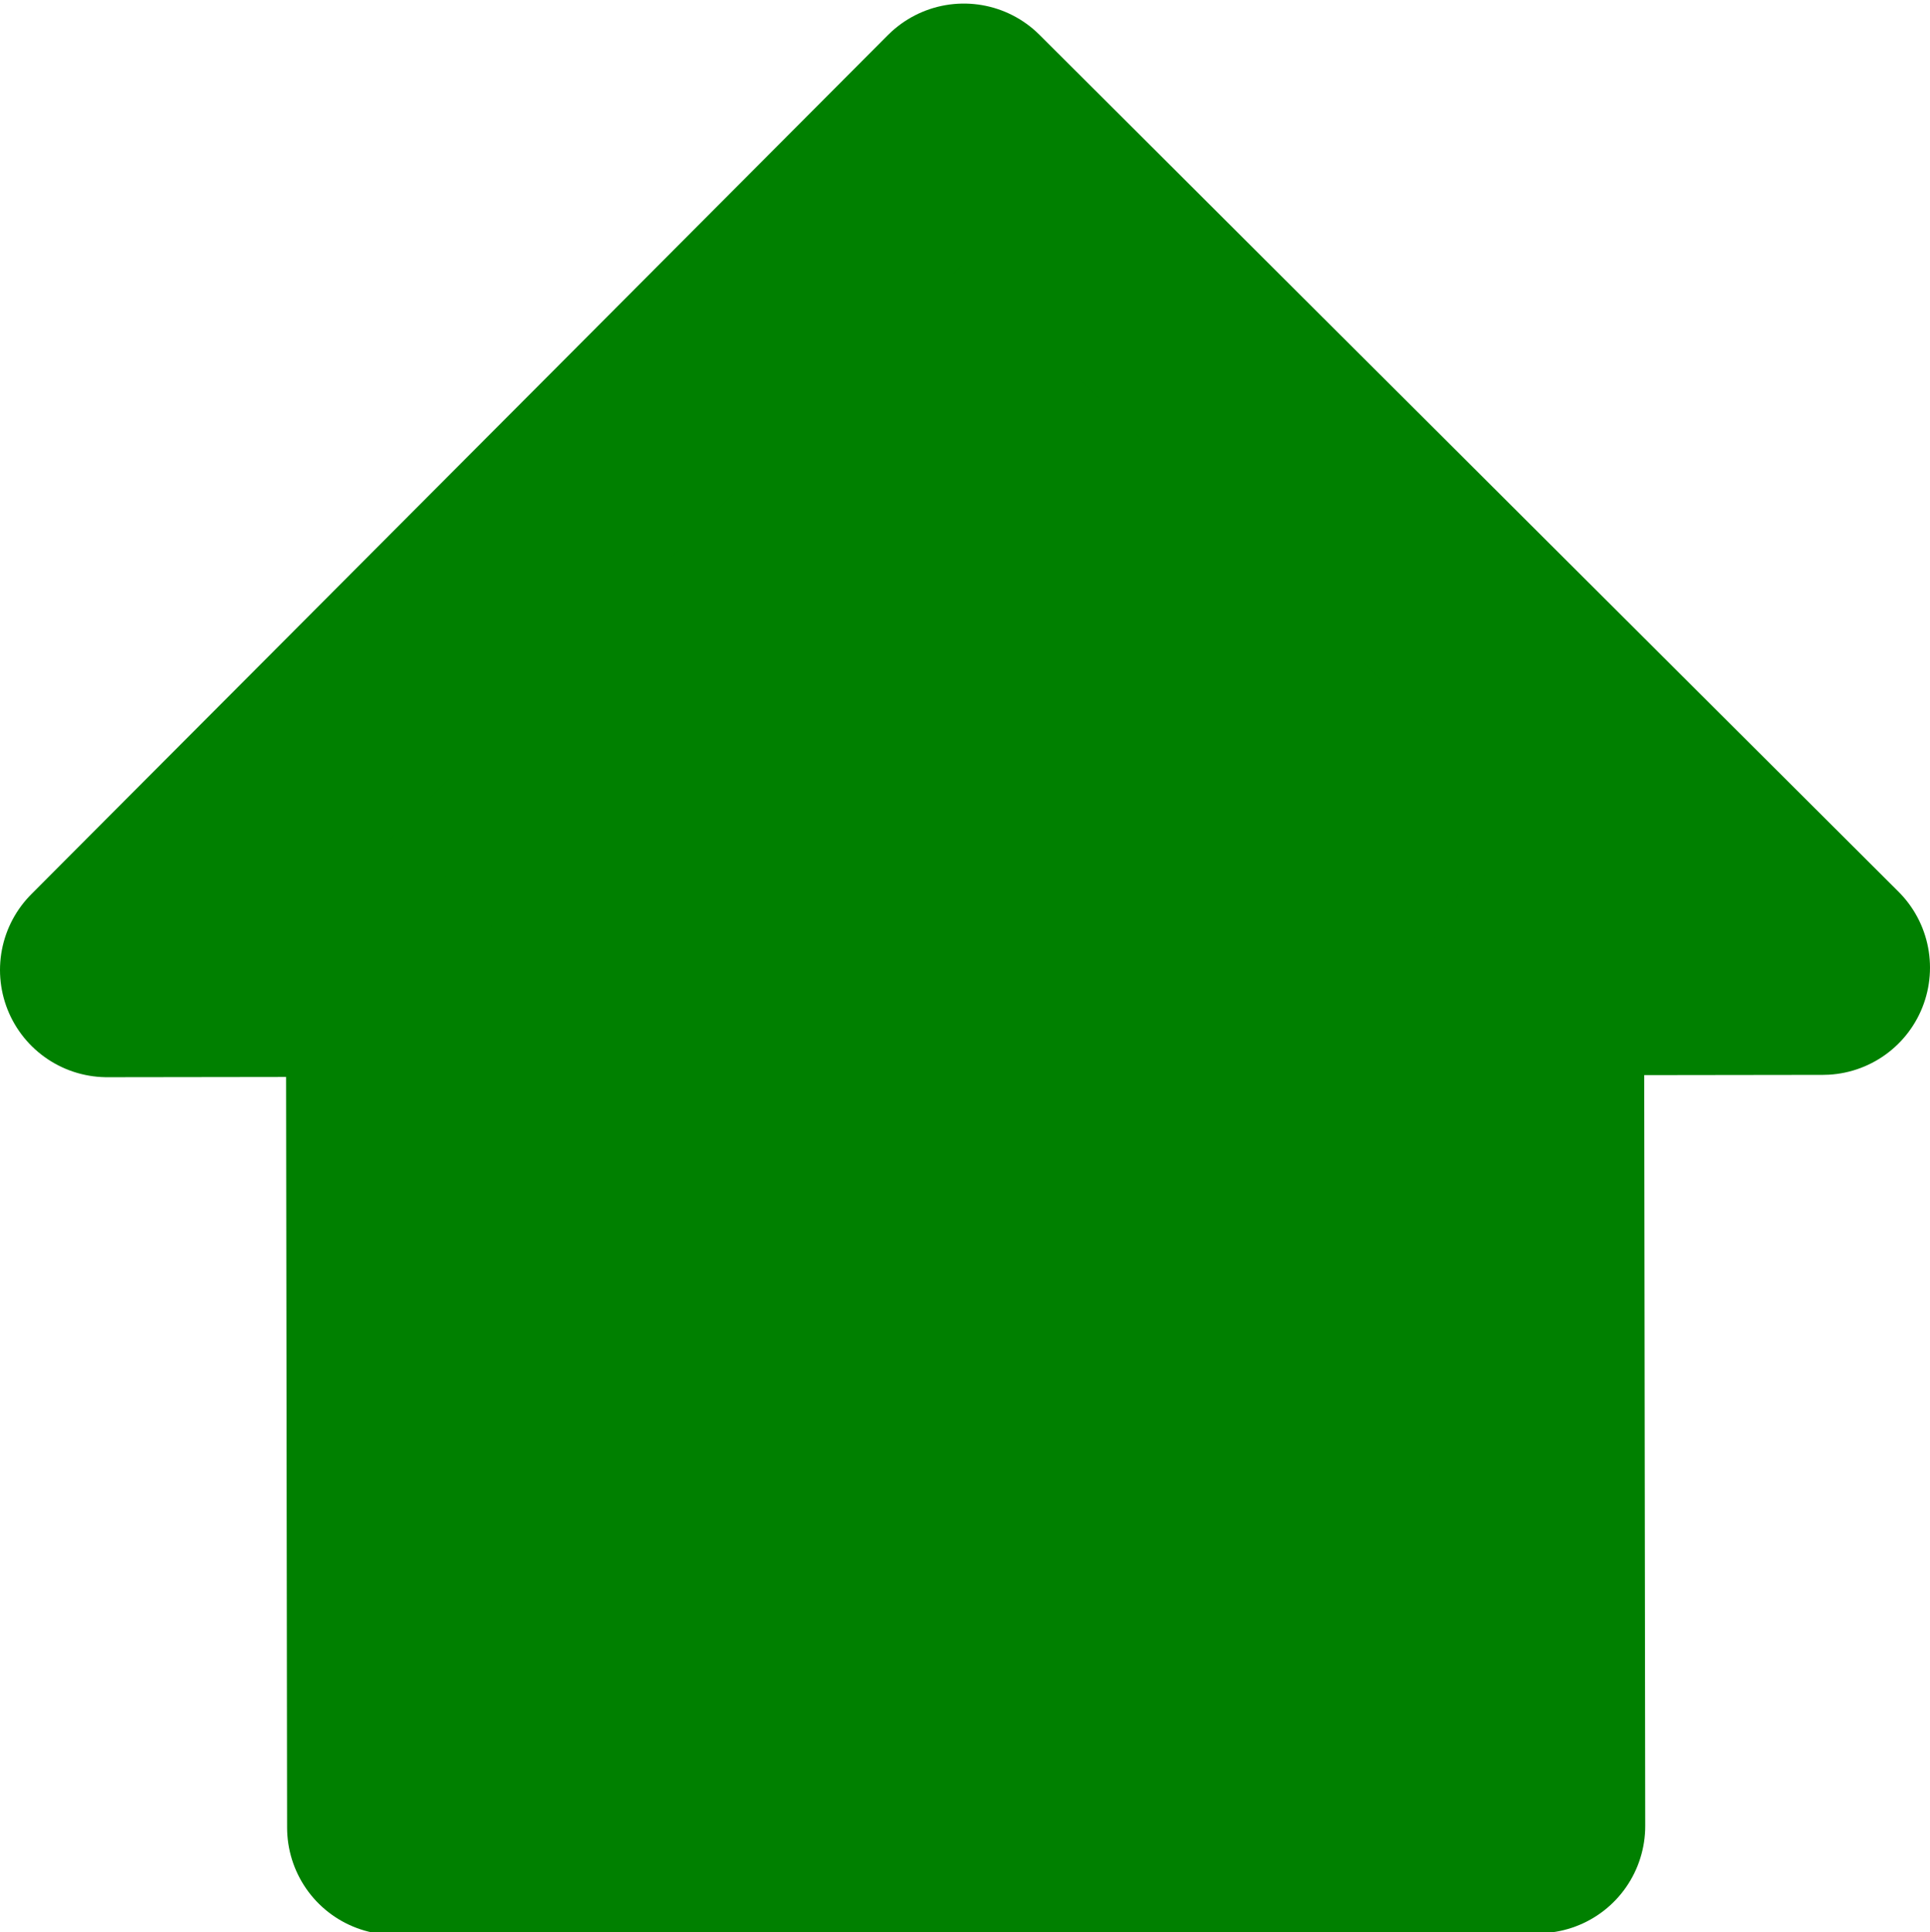
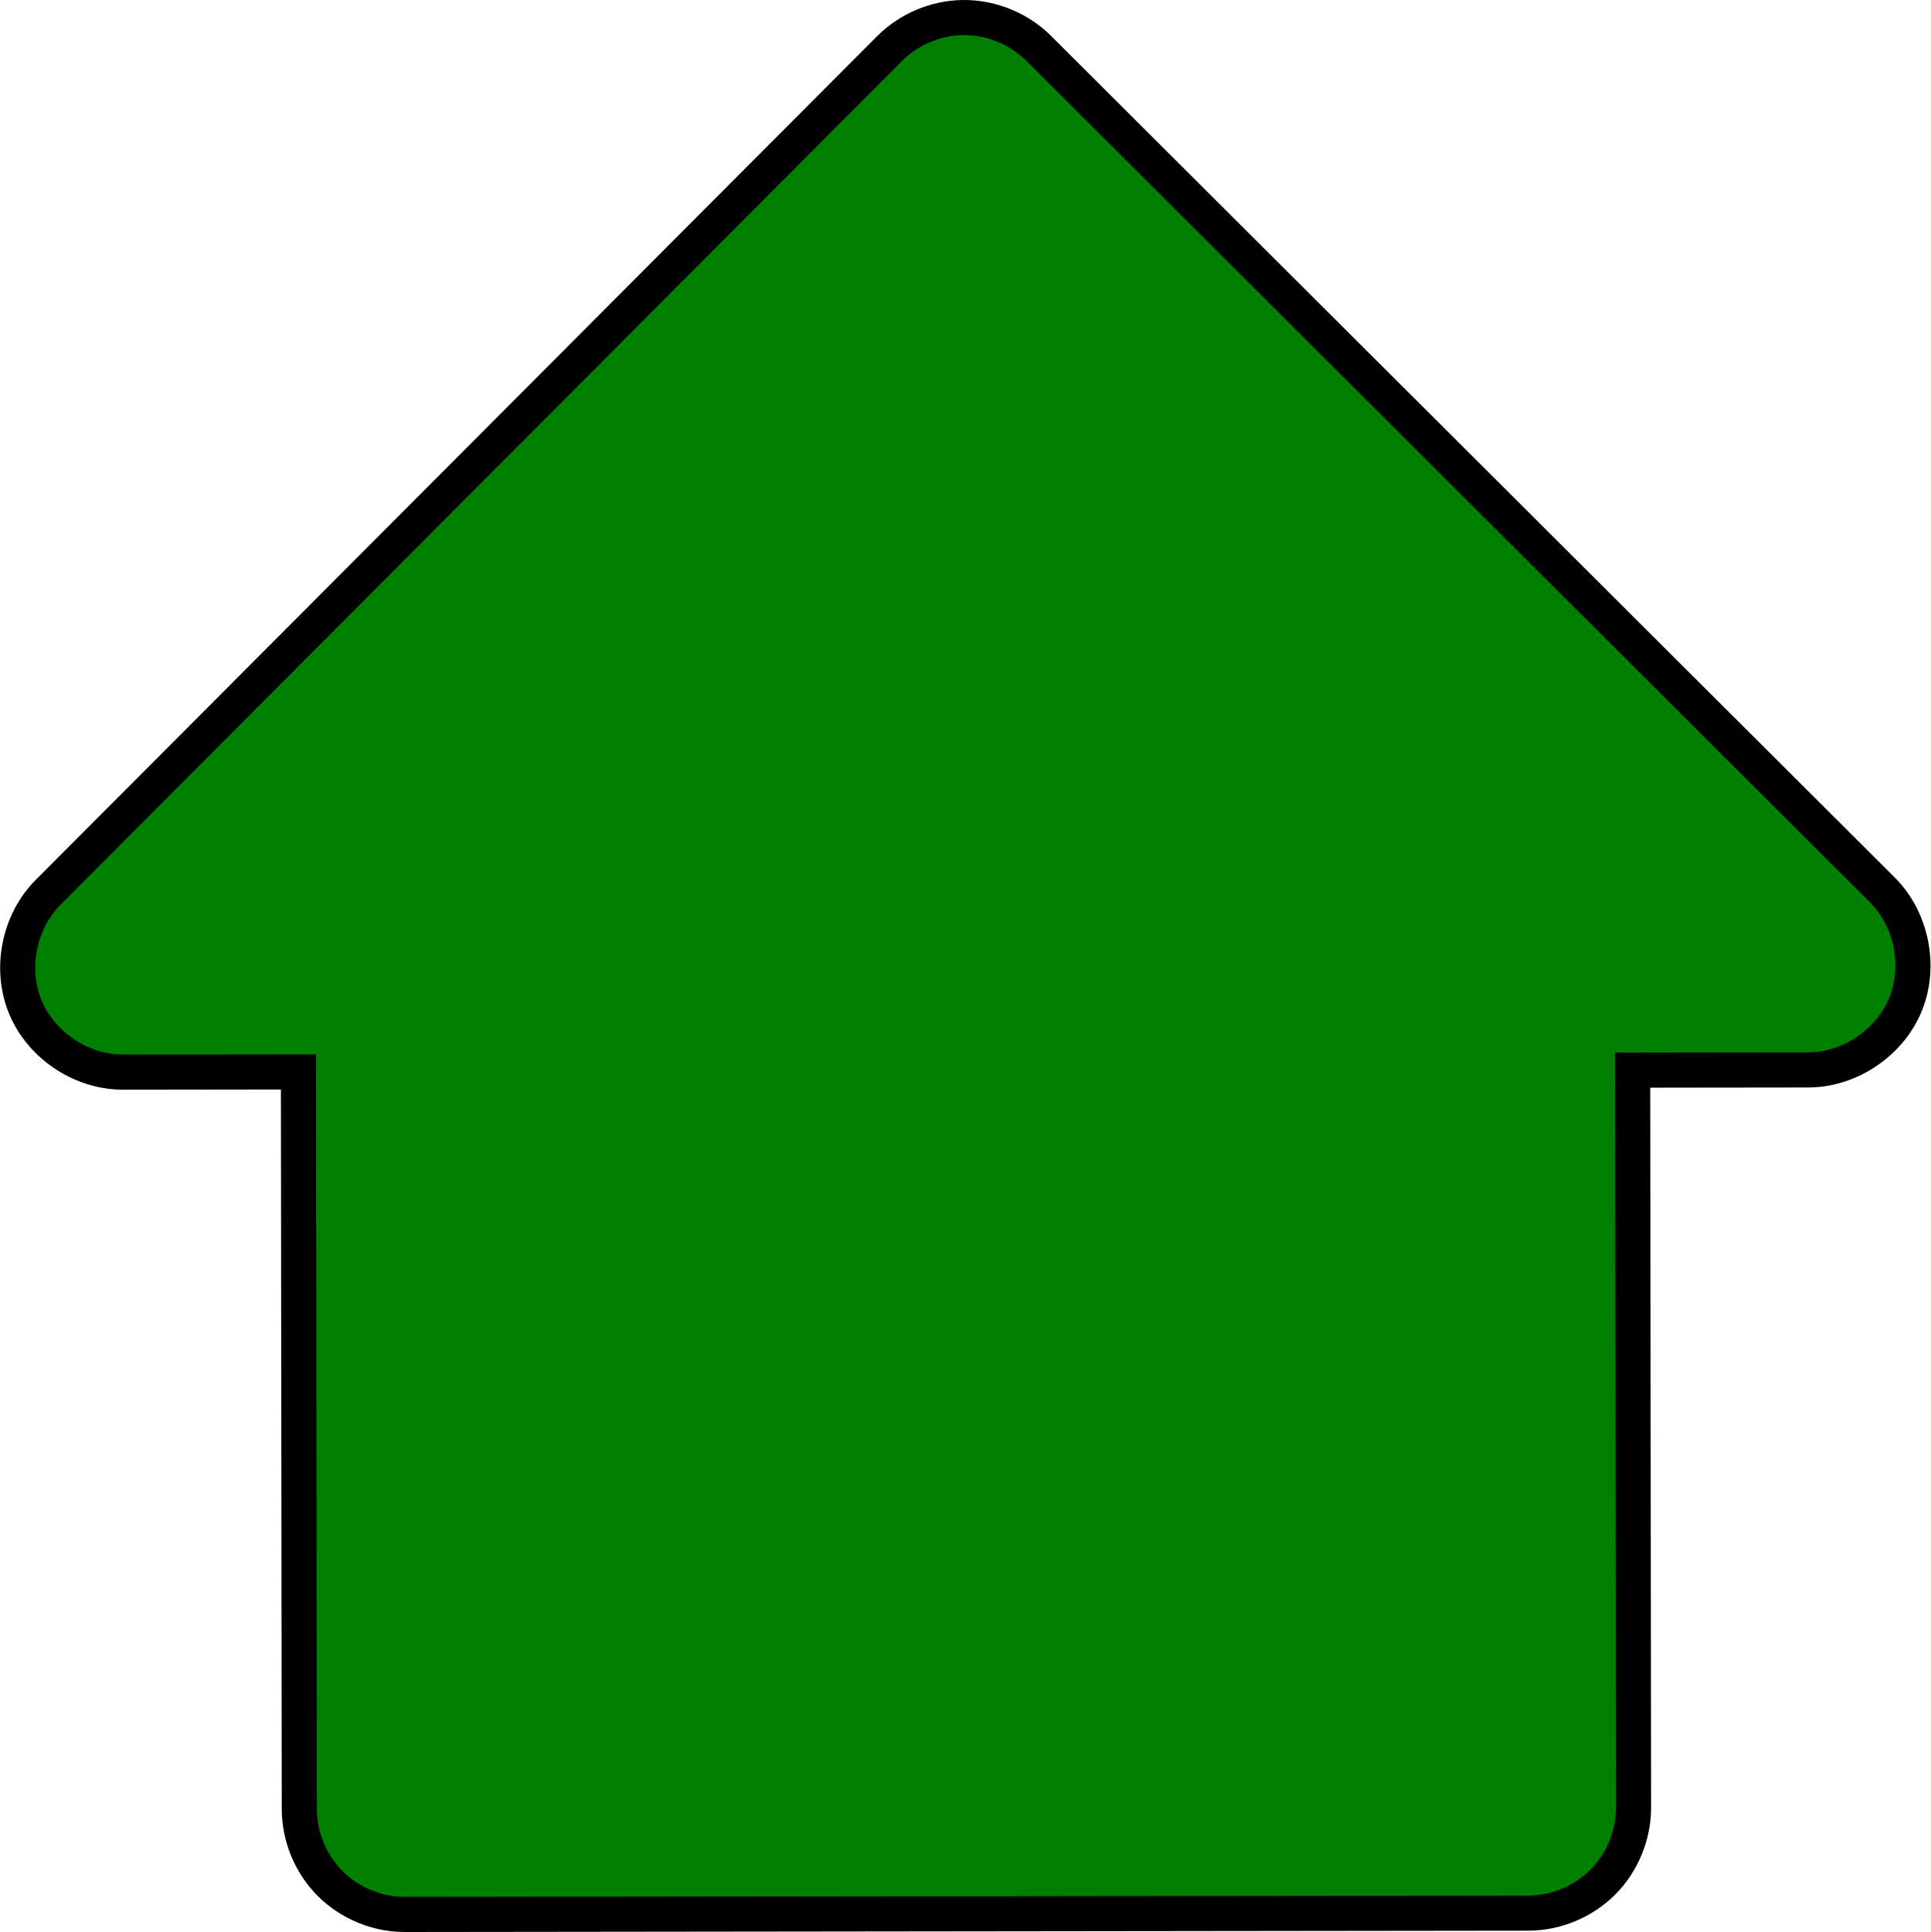
- <svg xmlns="http://www.w3.org/2000/svg" width="270" height="270.109" id="svg2" version="1.1">
+ <svg xmlns="http://www.w3.org/2000/svg" width="274.939" height="275.096" id="svg2" version="1.1">
  <defs id="defs13" />
  <g id="g5">
    <g externalResourcesRequired="false" id="layer1">
-       <path stroke-miterlimit="4" d="M 15,135.663 134.837,15.5 255,135.337 215,135.391 215.163,255.391 55.163,255.609 55,135.609 z" id="path2418" style="fill:#008000;fill-rule:evenodd;stroke:#008000;stroke-width:30;stroke-linecap:round;stroke-linejoin:round;stroke-miterlimit:4" />
+       <path style="font-size:medium;font-style:normal;font-variant:normal;font-weight:normal;font-stretch:normal;text-indent:0;text-align:start;text-decoration:none;line-height:normal;letter-spacing:normal;word-spacing:normal;text-transform:none;direction:ltr;block-progression:tb;writing-mode:lr-tb;text-anchor:start;baseline-shift:baseline;color:#000000;fill:#008000;fill-opacity:1;fill-rule:evenodd;stroke:#000000;stroke-width:5;marker:none;visibility:visible;display:inline;overflow:visible;enable-background:accumulate;font-family:Sans;-inkscape-font-specification:Sans" d="m 137.063,2.502 c -3.851,0.063 -7.655,1.679 -10.375,4.406 L 6.844,127.065 c -4.161,4.173 -5.491,10.918 -3.226,16.358 2.265,5.44 7.989,9.248 13.882,9.235 l 25,-0.031 0.125,105 c 0.009,3.927 1.633,7.826 4.416,10.597 2.783,2.771 6.688,4.38 10.615,4.372 l 160,-0.188 c 3.927,-0.009 7.826,-1.633 10.597,-4.416 2.771,-2.783 4.38,-6.688 4.372,-10.615 l -0.125,-105 25,-0.031 c 5.89,-0.011 11.596,-3.839 13.84,-9.285 2.245,-5.445 0.893,-12.182 -3.278,-16.34 L 147.907,6.877 c -2.836,-2.827 -6.841,-4.442 -10.844,-4.375 z" id="path2418" />
    </g>
  </g>
</svg>
